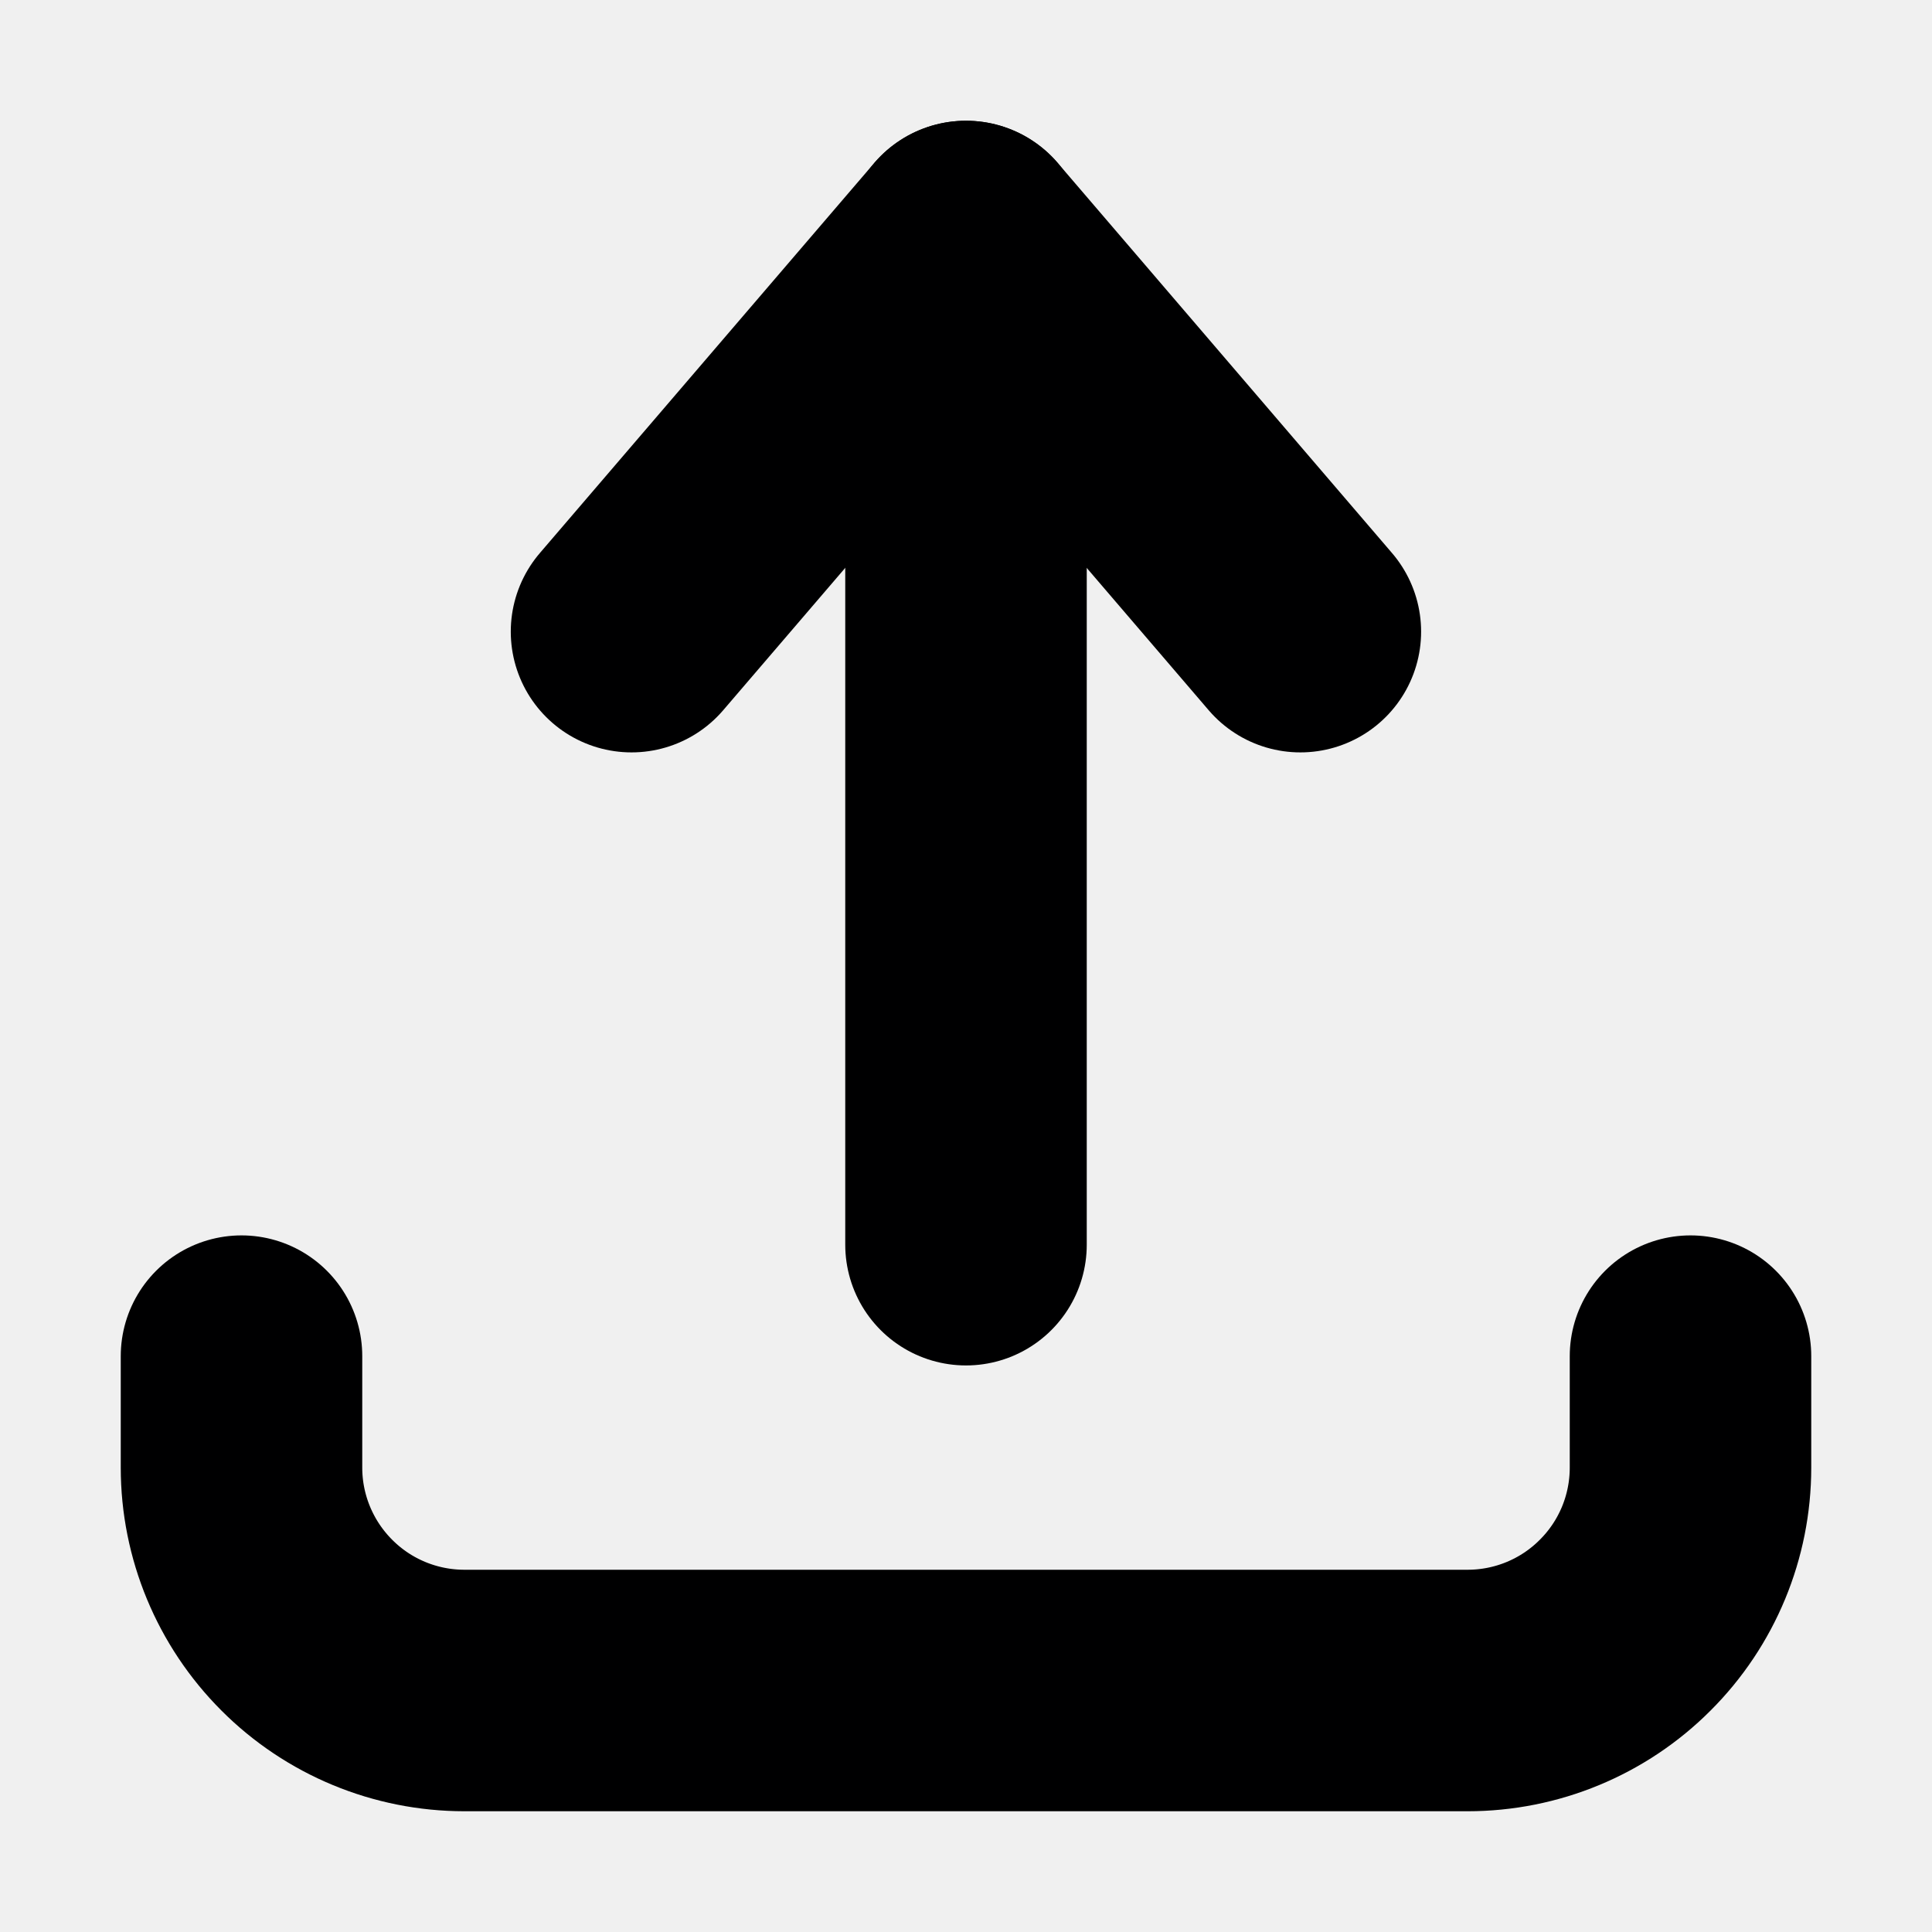
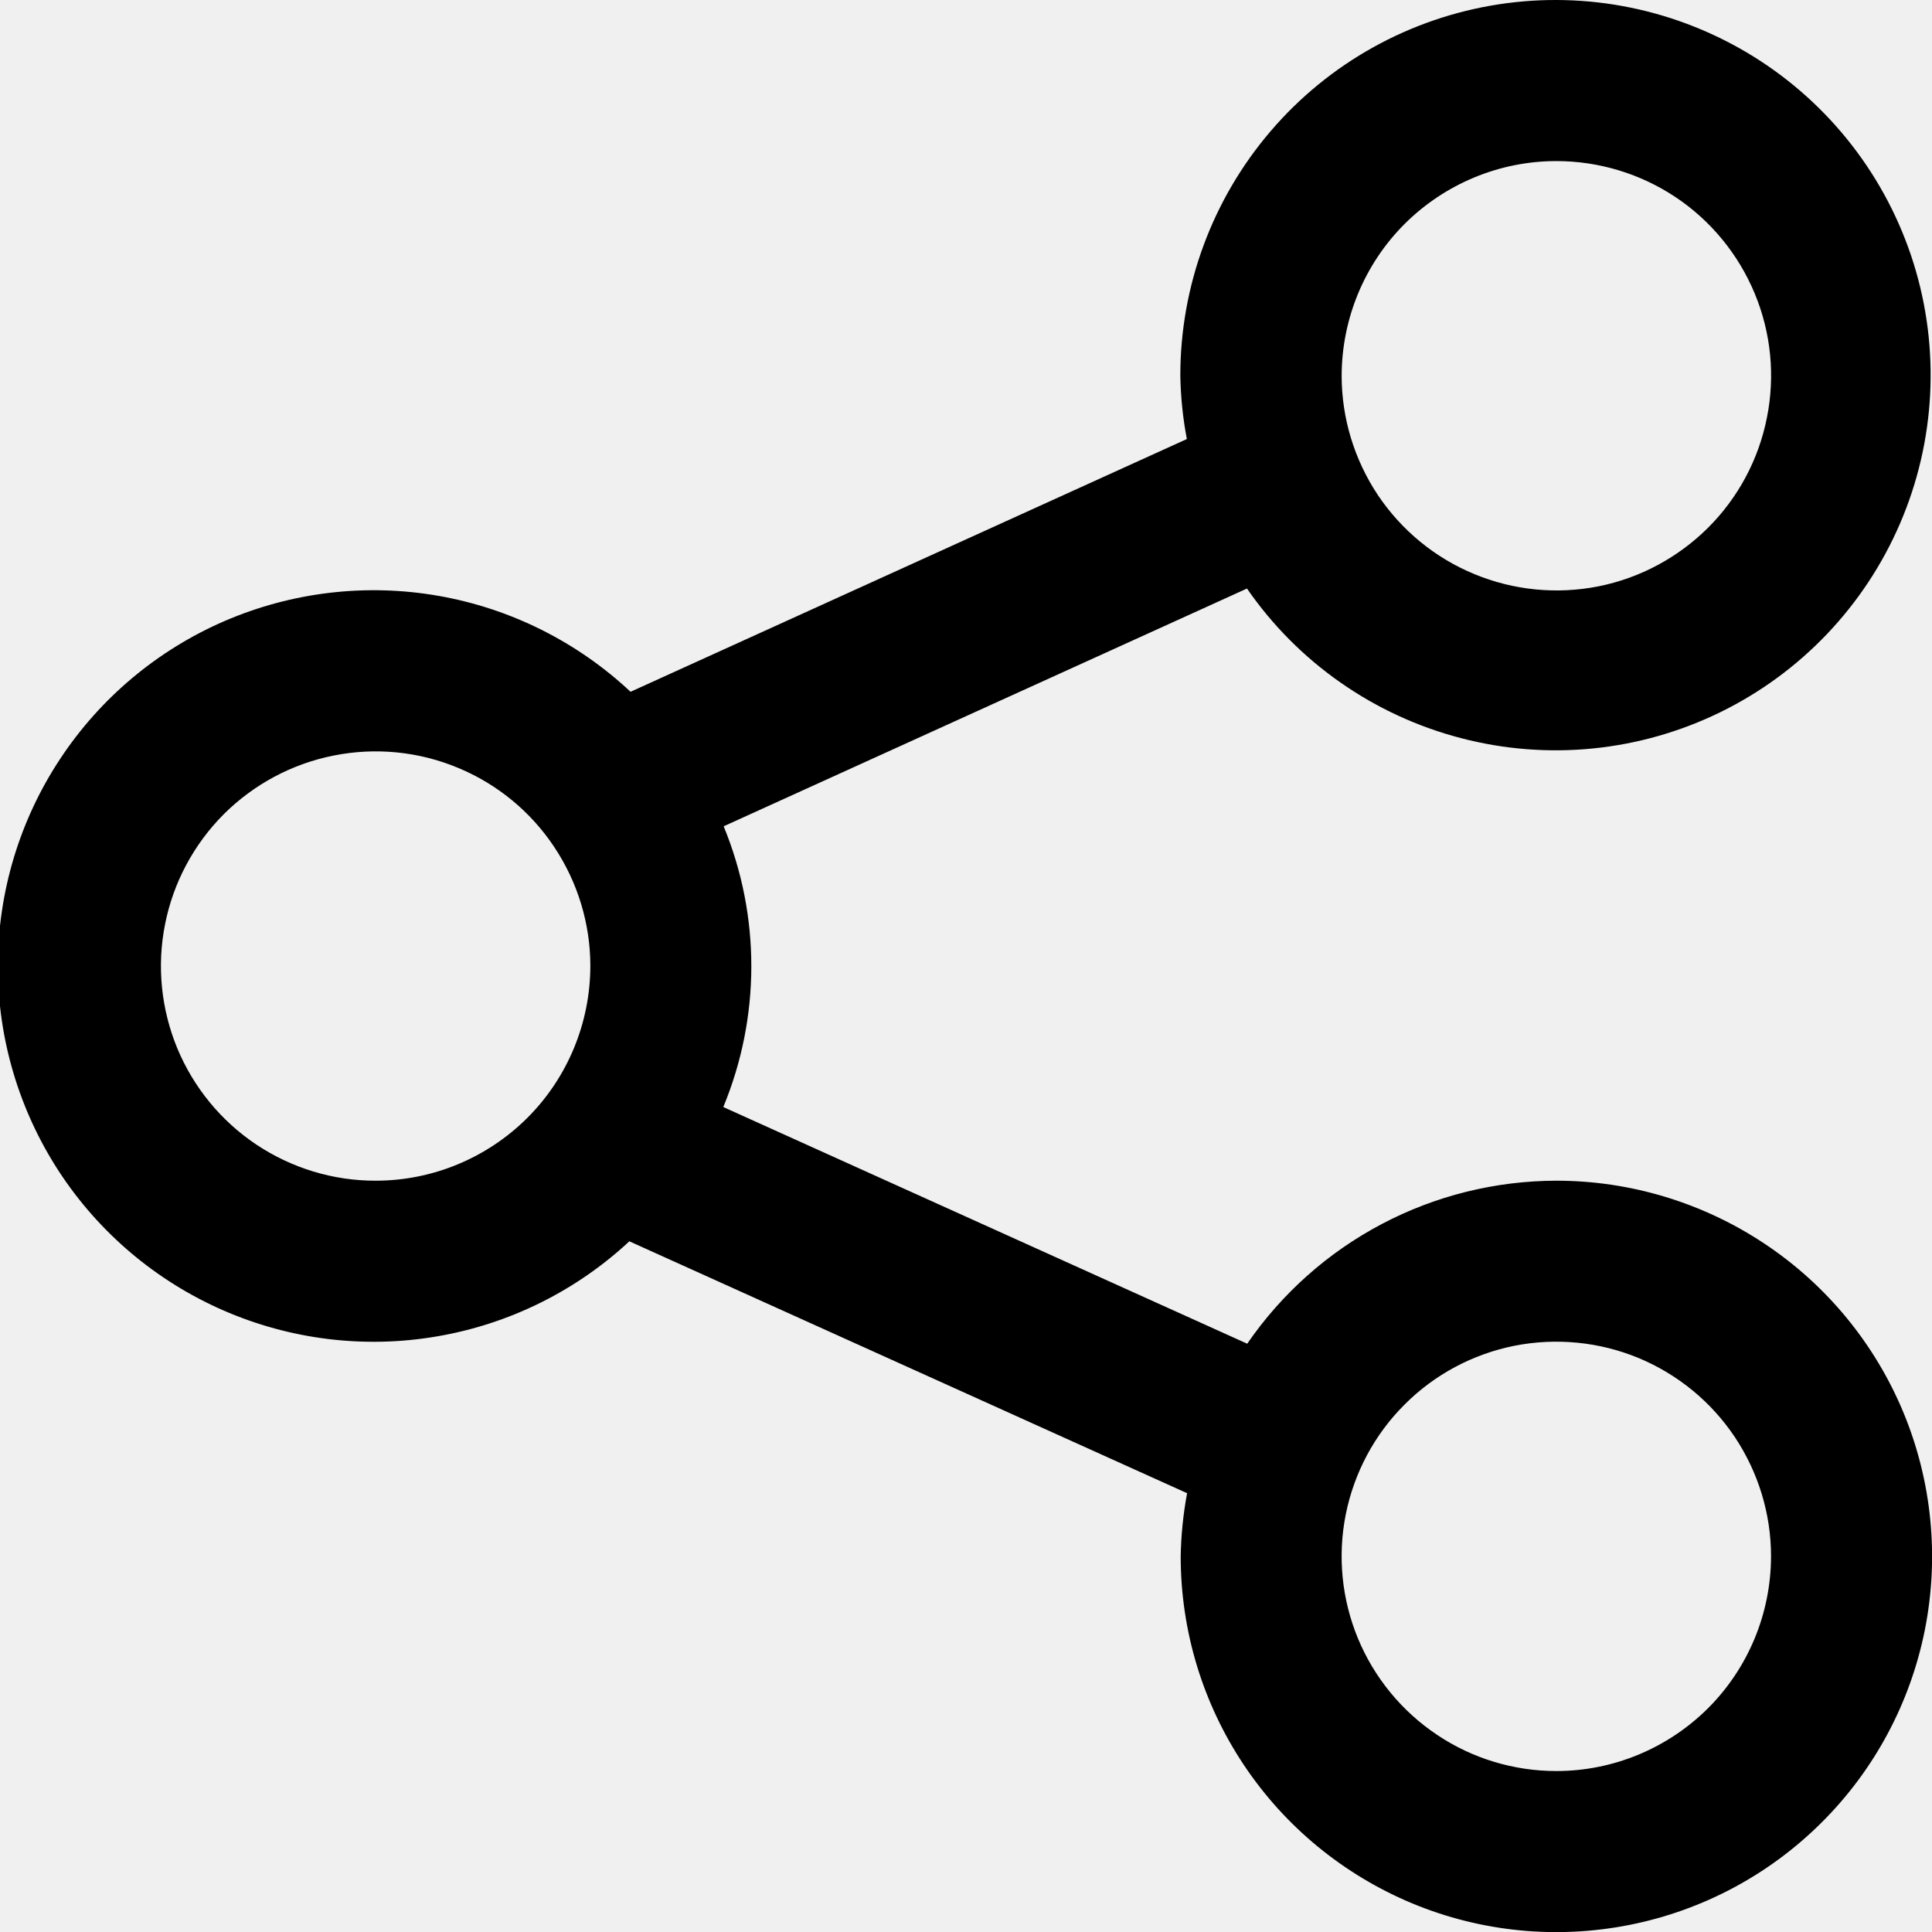
<svg xmlns="http://www.w3.org/2000/svg" width="16" height="16" viewBox="0 0 16 16" fill="none">
-   <path d="M2 11.231V12.154C2 12.644 2.195 13.113 2.541 13.459C2.887 13.806 3.357 14 3.846 14H12.154C12.643 14 13.113 13.806 13.459 13.459C13.806 13.113 14 12.644 14 12.154V11.231" stroke="#000001" stroke-width="2" stroke-linecap="round" stroke-linejoin="round" />
-   <path d="M5.23 5.231L8 2L10.769 5.231" stroke="#000001" stroke-width="2" stroke-linecap="round" stroke-linejoin="round" />
-   <path d="M8 2V10.308" stroke="#000001" stroke-width="2" stroke-linecap="round" stroke-linejoin="round" />
+   <g id="fi-rr-share" clip-path="url(#clip0_2811_1544)">
+     <path id="Vector" d="M12.889 9.778C12.385 9.779 11.888 9.902 11.443 10.137C10.997 10.372 10.615 10.712 10.329 11.128L5.99 9.168C6.298 8.424 6.3 7.588 5.993 6.843L10.327 4.874C10.749 5.485 11.377 5.924 12.096 6.112C12.815 6.301 13.577 6.225 14.245 5.899C14.913 5.573 15.441 5.018 15.735 4.336C16.029 3.654 16.069 2.888 15.847 2.179C15.625 1.47 15.156 0.864 14.526 0.471C13.895 0.078 13.145 -0.077 12.411 0.036C11.676 0.149 11.006 0.521 10.523 1.086C10.04 1.65 9.774 2.369 9.775 3.112C9.778 3.288 9.796 3.463 9.829 3.636L5.222 5.729C4.78 5.315 4.226 5.038 3.628 4.934C3.031 4.83 2.417 4.903 1.86 5.143C1.303 5.384 0.829 5.782 0.496 6.288C0.162 6.794 -0.016 7.387 -0.018 7.993C-0.019 8.6 0.157 9.193 0.488 9.701C0.82 10.209 1.292 10.608 1.847 10.851C2.403 11.094 3.017 11.17 3.615 11.068C4.213 10.967 4.768 10.693 5.212 10.28L9.831 12.366C9.799 12.538 9.781 12.713 9.778 12.889C9.778 13.505 9.96 14.106 10.302 14.618C10.644 15.13 11.13 15.528 11.698 15.764C12.267 16 12.893 16.061 13.496 15.941C14.1 15.821 14.654 15.525 15.089 15.09C15.525 14.655 15.821 14.1 15.941 13.497C16.061 12.893 15.999 12.267 15.764 11.699C15.528 11.13 15.129 10.644 14.618 10.303C14.106 9.961 13.504 9.778 12.889 9.778ZM12.889 1.334C13.241 1.334 13.584 1.438 13.877 1.633C14.169 1.828 14.397 2.106 14.532 2.431C14.667 2.756 14.702 3.113 14.633 3.458C14.565 3.803 14.396 4.12 14.147 4.369C13.898 4.617 13.582 4.787 13.237 4.856C12.892 4.924 12.534 4.889 12.209 4.754C11.884 4.62 11.607 4.392 11.411 4.1C11.216 3.807 11.111 3.463 11.111 3.112C11.112 2.64 11.299 2.188 11.632 1.855C11.966 1.522 12.418 1.334 12.889 1.334ZM3.111 9.778C2.76 9.779 2.416 9.674 2.123 9.479C1.831 9.284 1.603 9.006 1.468 8.681C1.334 8.356 1.298 7.999 1.367 7.654C1.435 7.309 1.605 6.992 1.853 6.743C2.102 6.495 2.419 6.325 2.764 6.257C3.109 6.188 3.466 6.223 3.791 6.358C4.116 6.492 4.394 6.72 4.589 7.013C4.784 7.305 4.889 7.649 4.889 8C4.888 8.472 4.701 8.924 4.368 9.257C4.034 9.59 3.583 9.778 3.111 9.778ZM12.889 14.667C12.537 14.667 12.193 14.563 11.901 14.367C11.609 14.172 11.381 13.894 11.246 13.569C11.112 13.245 11.076 12.887 11.145 12.542C11.214 12.197 11.383 11.88 11.632 11.632C11.88 11.383 12.197 11.214 12.542 11.145C12.887 11.077 13.244 11.112 13.569 11.246C13.894 11.381 14.172 11.609 14.367 11.901C14.562 12.194 14.667 12.537 14.667 12.889C14.666 13.361 14.479 13.813 14.146 14.146C13.812 14.479 13.36 14.667 12.889 14.667Z" fill="black" />
+   </g>
+   <defs>
+     <clipPath id="clip0_2811_1544">
+       <rect width="16" height="16" fill="white" />
+     </clipPath>
+   </defs>
</svg>
